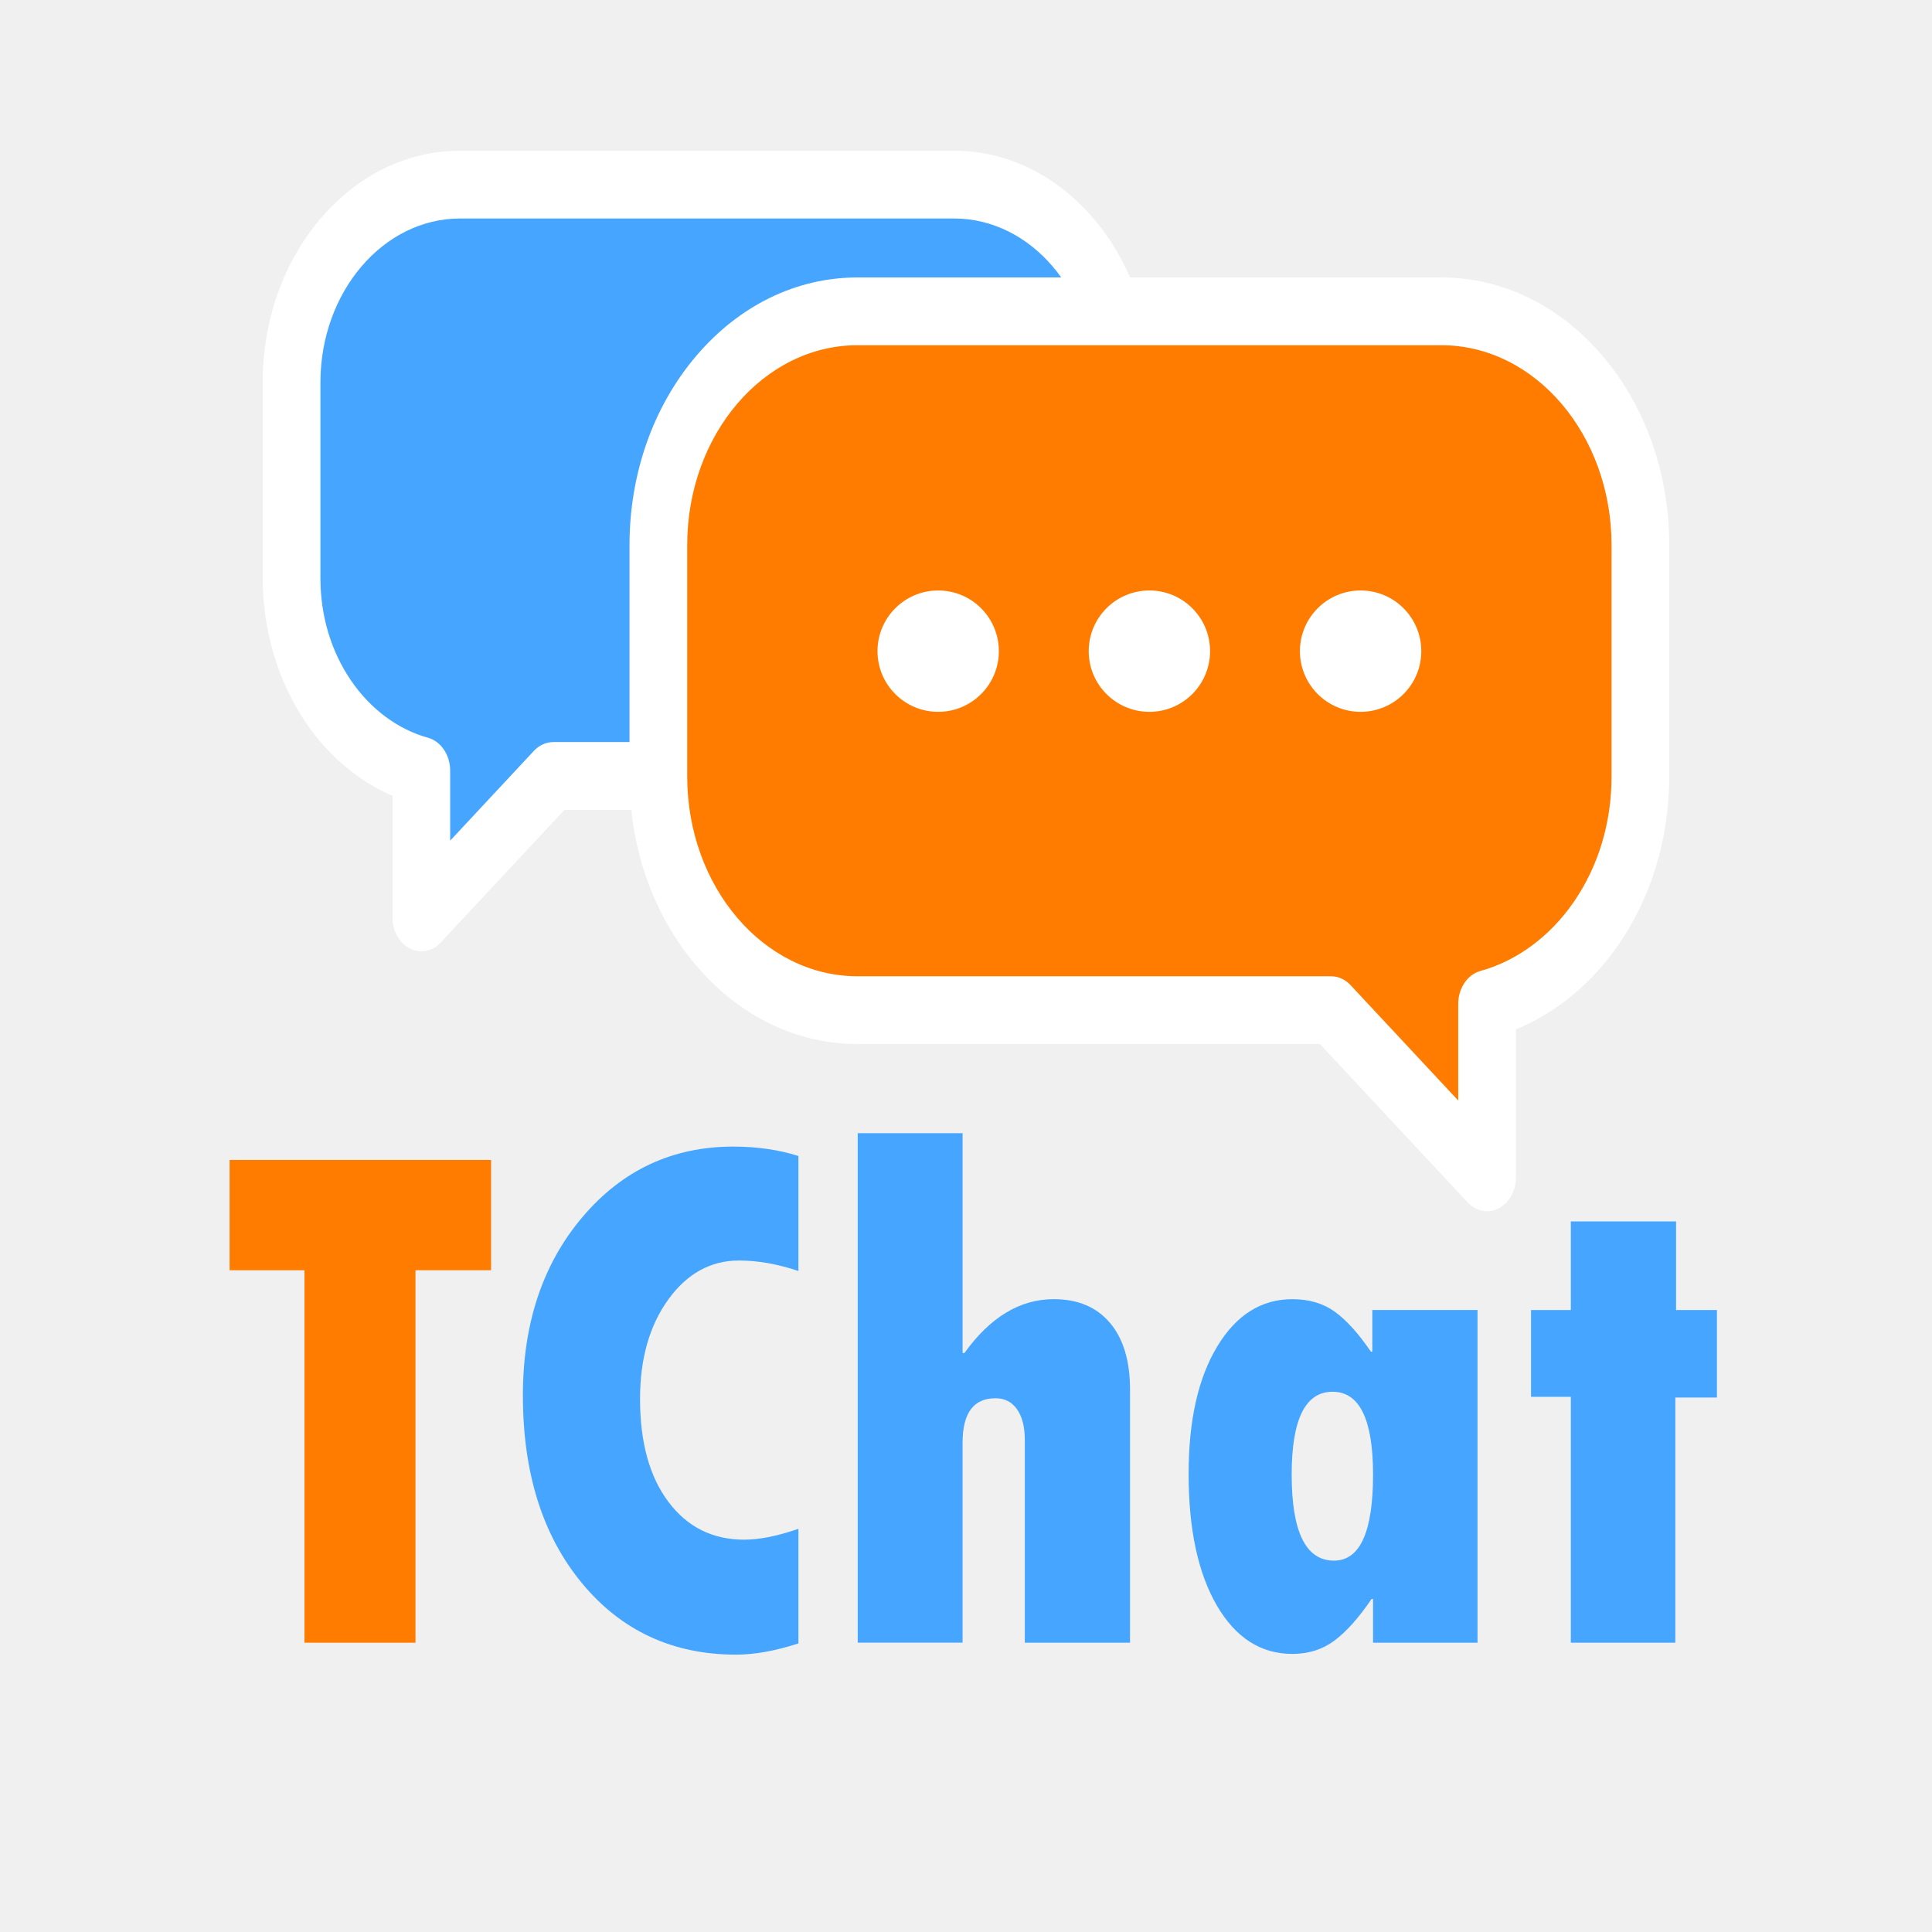
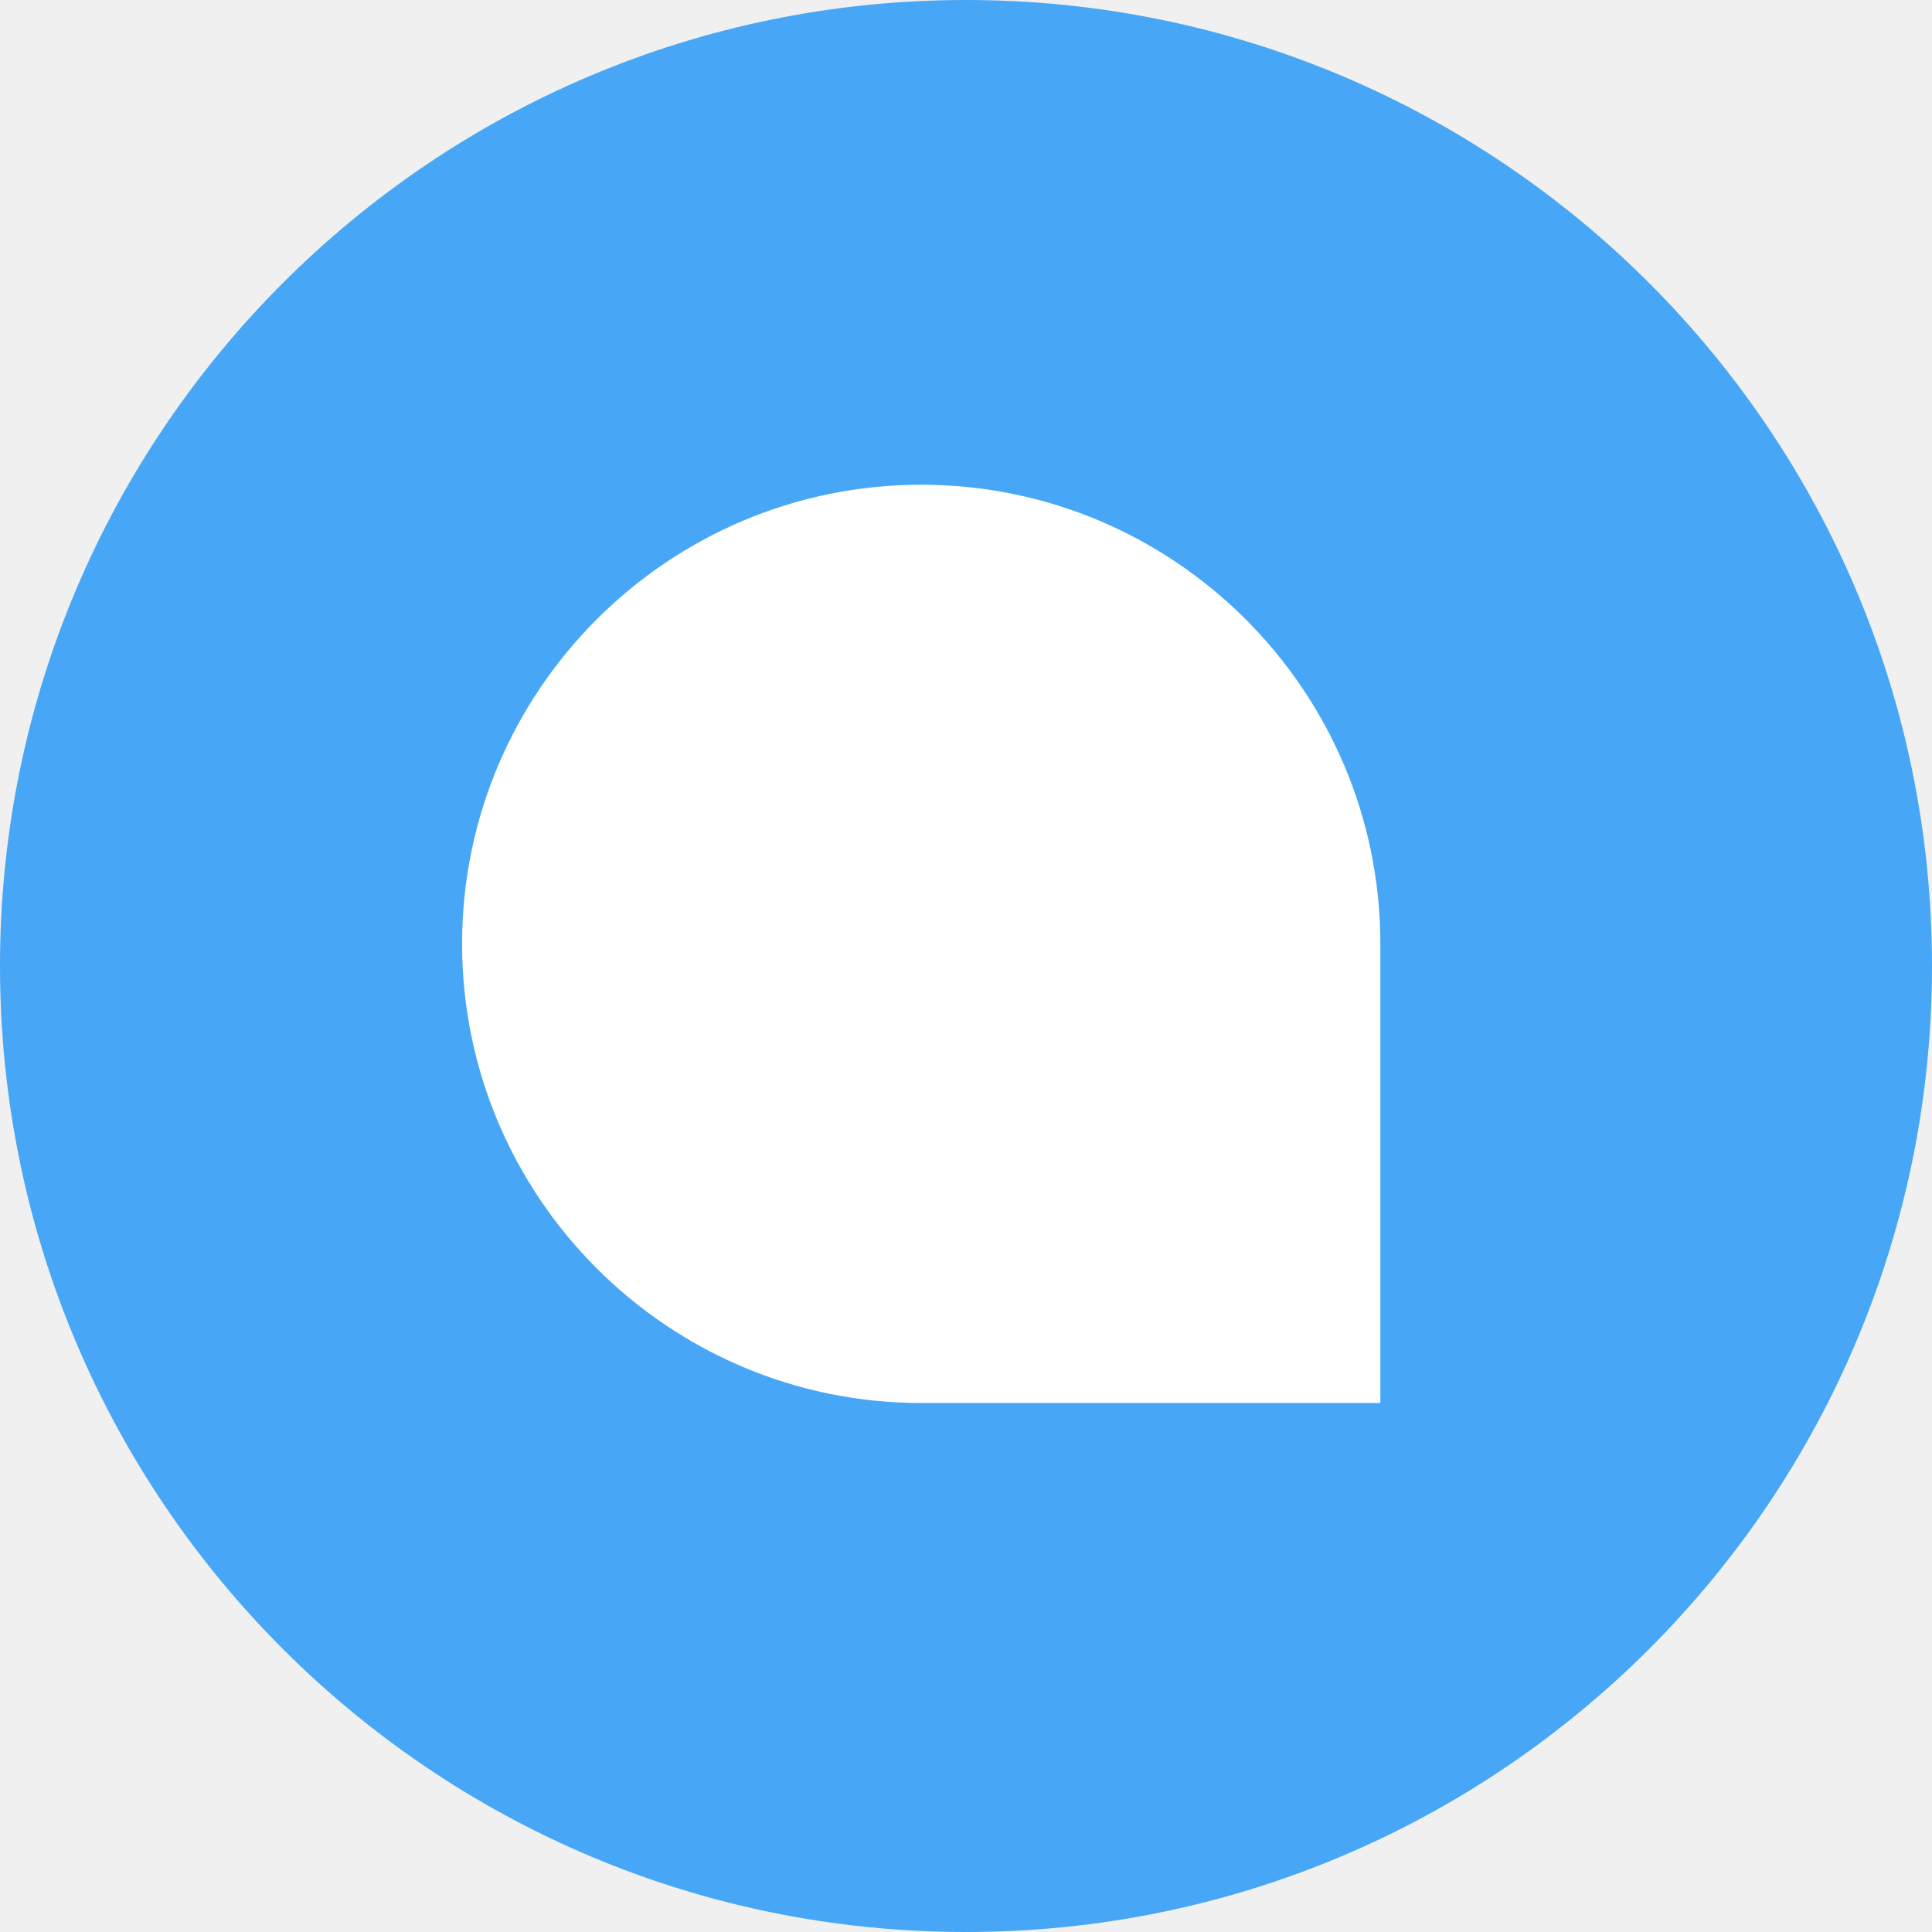
- <svg xmlns="http://www.w3.org/2000/svg" version="1.1" id="Capa_1" x="0px" y="0px" viewBox="0 0 1080 1080" style="enable-background:new 0 0 1080 1080;" xml:space="preserve">
-   <style type="text/css">
- 	.st0{fill:#46A6FF;}
- 	.st1{fill:#FFFFFF;}
- 	.st2{fill:#FF7C00;}
- </style>
-   <g>
-     <g>
-       <path class="st0" d="M257.18,103.21h276.16c52.02,0,94.18,49.52,94.18,110.6v109.35c0,61.08-42.17,110.6-94.18,110.6H309.3    l-73.78,79.09v-82.03C193.95,419.33,163,375.49,163,323.16V213.81C163,152.73,205.16,103.21,257.18,103.21z" />
-       <path class="st1" d="M235.52,531.79c-2.2,0-4.41-0.53-6.51-1.61c-5.85-3.03-9.62-9.82-9.62-17.33v-67.97    c-18.82-8.09-35.66-22.21-48.31-40.72c-15.62-22.87-24.22-51.63-24.22-81V213.81c0-34.6,11.47-67.13,32.31-91.6    c20.84-24.47,48.54-37.94,78-37.94h276.16c29.47,0,57.17,13.47,78,37.94c20.83,24.47,32.31,57,32.31,91.6v109.35    c0,34.6-11.47,67.13-32.31,91.6c-20.84,24.47-48.54,37.94-78,37.94H315.55l-69.16,74.14    C243.37,530.09,239.47,531.79,235.52,531.79z M257.18,122.14c-43.04,0-78.06,41.12-78.06,91.67v109.35    c0,21.08,5.92,40.89,17.13,57.3c10.89,15.94,26.15,27.28,42.97,31.93c7.28,2.01,12.43,9.65,12.43,18.43v39.1l46.78-50.15    c2.97-3.19,6.85-4.95,10.87-4.95h224.04c43.04,0,78.06-41.12,78.06-91.67V213.81c0-50.54-35.02-91.67-78.06-91.67H257.18z" />
-     </g>
-     <g>
-       <path class="st2" d="M805.7,174.04H479.33c-61.47,0-111.31,58.52-111.31,130.71v129.22c0,72.19,49.83,130.71,111.31,130.71H744.1    l87.19,93.47V561.2C880.43,547.63,917,495.82,917,433.97V304.75C917,232.56,867.17,174.04,805.7,174.04z" />
-       <path class="st1" d="M831.29,677.09c-3.95,0-7.84-1.7-10.88-4.95l-82.57-88.52H479.33c-34.04,0-66.04-15.57-90.11-43.83    c-24.07-28.26-37.32-65.84-37.32-105.82V304.75c0-39.97,13.26-77.55,37.32-105.82c24.07-28.26,56.07-43.83,90.11-43.83H805.7    c34.04,0,66.04,15.57,90.11,43.83c24.07,28.26,37.32,65.84,37.32,105.82v129.22c0,17.31-2.5,34.28-7.43,50.45    c-4.76,15.62-11.68,30.13-20.55,43.12c-15.04,22.02-35.21,38.66-57.74,47.86v82.75c0,7.5-3.77,14.3-9.62,17.33    C835.71,676.56,833.49,677.09,831.29,677.09z M479.33,192.98c-52.48,0-95.18,50.14-95.18,111.77v129.22    c0,61.63,42.7,111.77,95.18,111.77H744.1c4.02,0,7.9,1.77,10.87,4.95l60.19,64.52V561.2c0-8.79,5.15-16.42,12.43-18.43    c20.51-5.67,39.12-19.49,52.4-38.93c13.66-20,20.88-44.16,20.88-69.87V304.75c0-61.63-42.7-111.77-95.18-111.77H479.33z" />
-     </g>
-     <g>
-       <circle class="st1" cx="524.45" cy="364" r="33.92" />
-     </g>
-     <g>
-       <circle class="st1" cx="642.52" cy="364" r="33.92" />
-     </g>
-     <g>
-       <circle class="st1" cx="760.59" cy="364" r="33.92" />
-     </g>
-     <g>
-       <path class="st2" d="M128.36,648.42h146.15v61.65h-42.25v208.21h-62.06V710.08h-41.84V648.42z" />
-       <path class="st0" d="M446.33,854.61v64.08c-12.94,4.18-24.53,6.27-34.77,6.27c-35.44,0-64.18-13.31-86.21-39.92    c-22.03-26.61-33.05-61.62-33.05-105.01c0-40.29,11.12-73.54,33.35-99.76c22.24-26.21,50.33-39.32,84.29-39.32    c13.21,0,25.33,1.75,36.39,5.26v64.28c-11.72-3.91-22.78-5.86-33.15-5.86c-15.9,0-29.11,7.28-39.62,21.83    c-10.51,14.55-15.77,33.08-15.77,55.59c0,24.26,5.29,43.43,15.87,57.51c10.58,14.08,24.69,21.12,42.35,21.12    C424.63,860.67,434.74,858.65,446.33,854.61z" />
-       <path class="st0" d="M479.48,633.46h58.62v122.9h1.01c14.42-20.08,31.06-30.12,49.93-30.12c13.47,0,23.95,4.42,31.43,13.24    c7.48,8.83,11.22,21.26,11.22,37.3v141.5h-58.82v-113.4c0-7.28-1.45-12.97-4.35-17.08c-2.9-4.11-6.91-6.17-12.03-6.17    c-12.27,0-18.4,8.29-18.4,24.86v111.78h-58.62V633.46z" />
-       <path class="st0" d="M767.54,918.28v-24.46h-0.81c-7.14,10.51-14.05,18.26-20.72,23.25c-6.67,4.98-14.52,7.48-23.55,7.48    c-17.66,0-31.74-9.03-42.25-27.09c-10.51-18.06-15.77-42.58-15.77-73.58c0-29.78,5.32-53.5,15.97-71.15    c10.64-17.65,24.66-26.48,42.05-26.48c9.3,0,17.18,2.33,23.65,6.97c6.47,4.65,13.21,12.1,20.21,22.34h0.81v-23.25h58.82v185.97    H767.54z M767.54,824.29c0-30.86-7.55-46.29-22.64-46.29c-15.23,0-22.84,15.43-22.84,46.29c0,32.07,7.88,48.11,23.65,48.11    C760.26,872.4,767.54,856.36,767.54,824.29z" />
-       <path class="st0" d="M878.11,682.79h58.82v49.52h22.84v48.92h-23.25v137.05h-58.42V780.83h-22.24v-48.51h22.24V682.79z" />
+ <svg xmlns="http://www.w3.org/2000/svg" width="512px" height="512px" viewBox="0 0 512 512" version="1.1">
+   <g id="Logo" stroke="none" stroke-width="1" fill="none" fill-rule="evenodd">
+     <g id="woot-log" fill-rule="nonzero">
+       <circle id="Oval" fill="#47A7F6" cx="256" cy="256" r="256" />
+       <path d="M362.808,368.808 L244.123,368.808 C178.699,368.808 125.457,315.562 125.457,250.122 C125.457,184.703 178.699,131.457 244.124,131.457 C309.565,131.457 362.808,184.703 362.808,250.122 L362.808,368.808 Z" id="Fill-1" stroke="#FFFFFF" stroke-width="6" fill="#FFFFFF" />
    </g>
  </g>
</svg>
